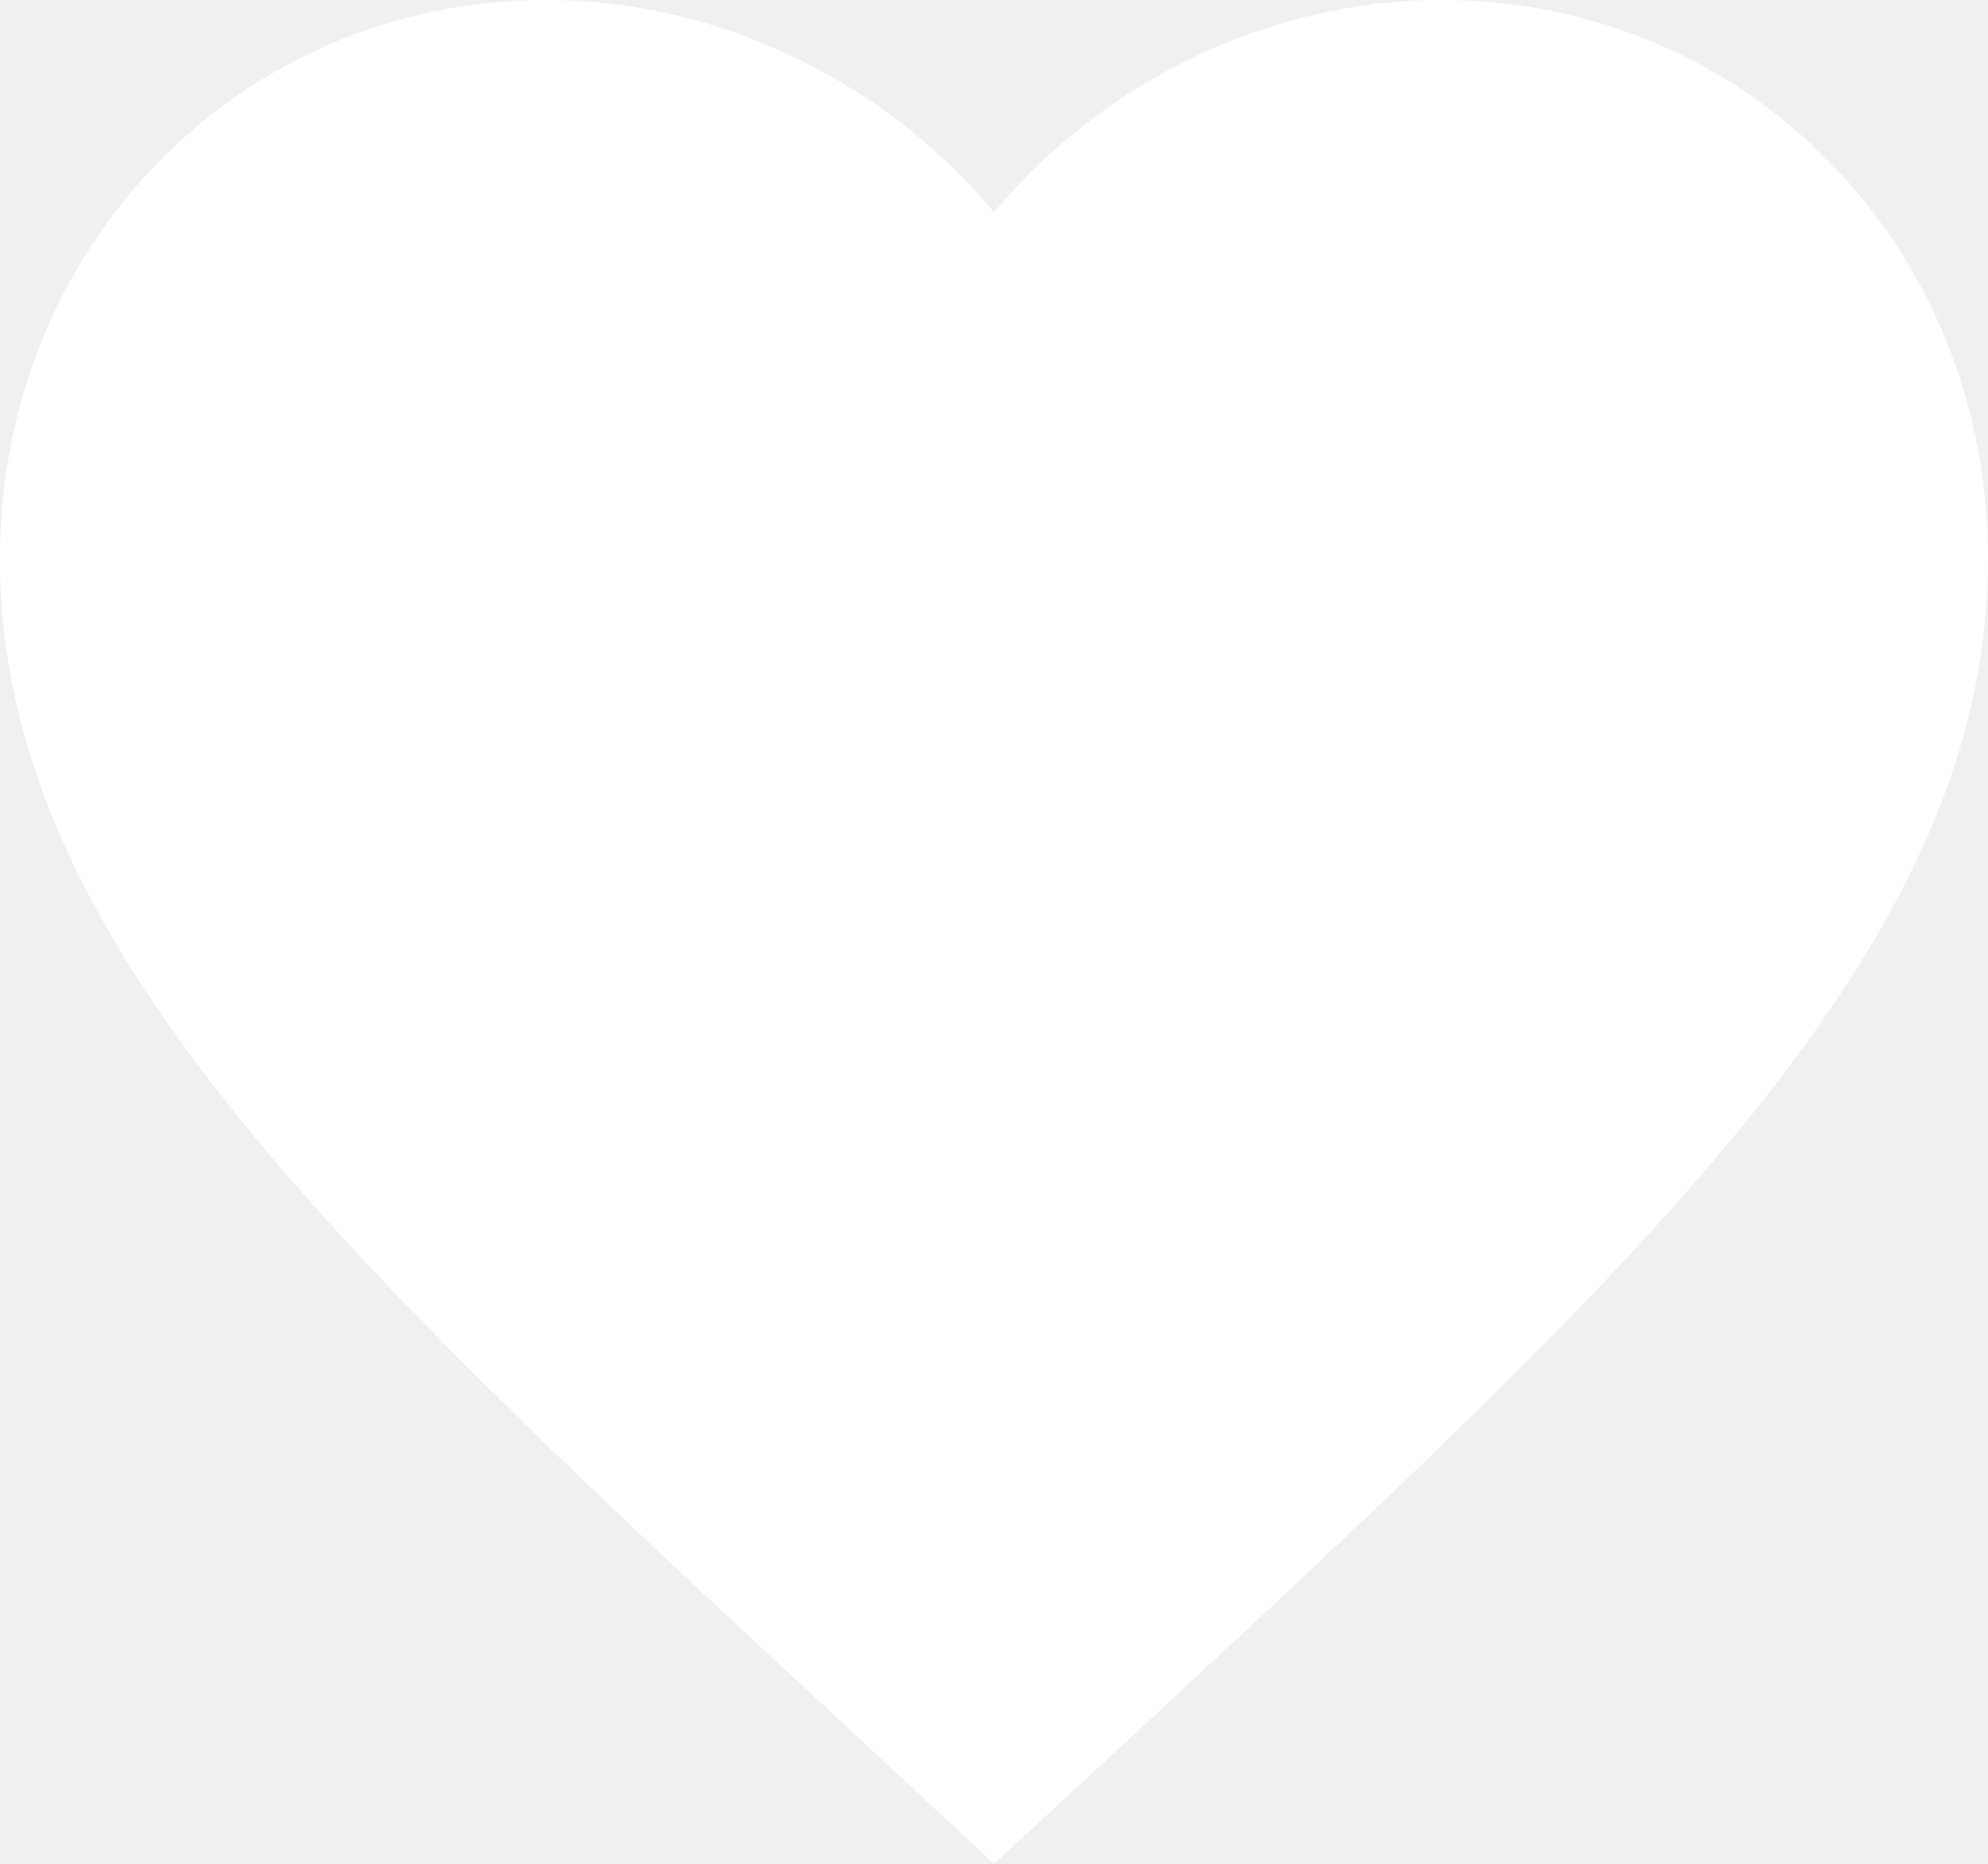
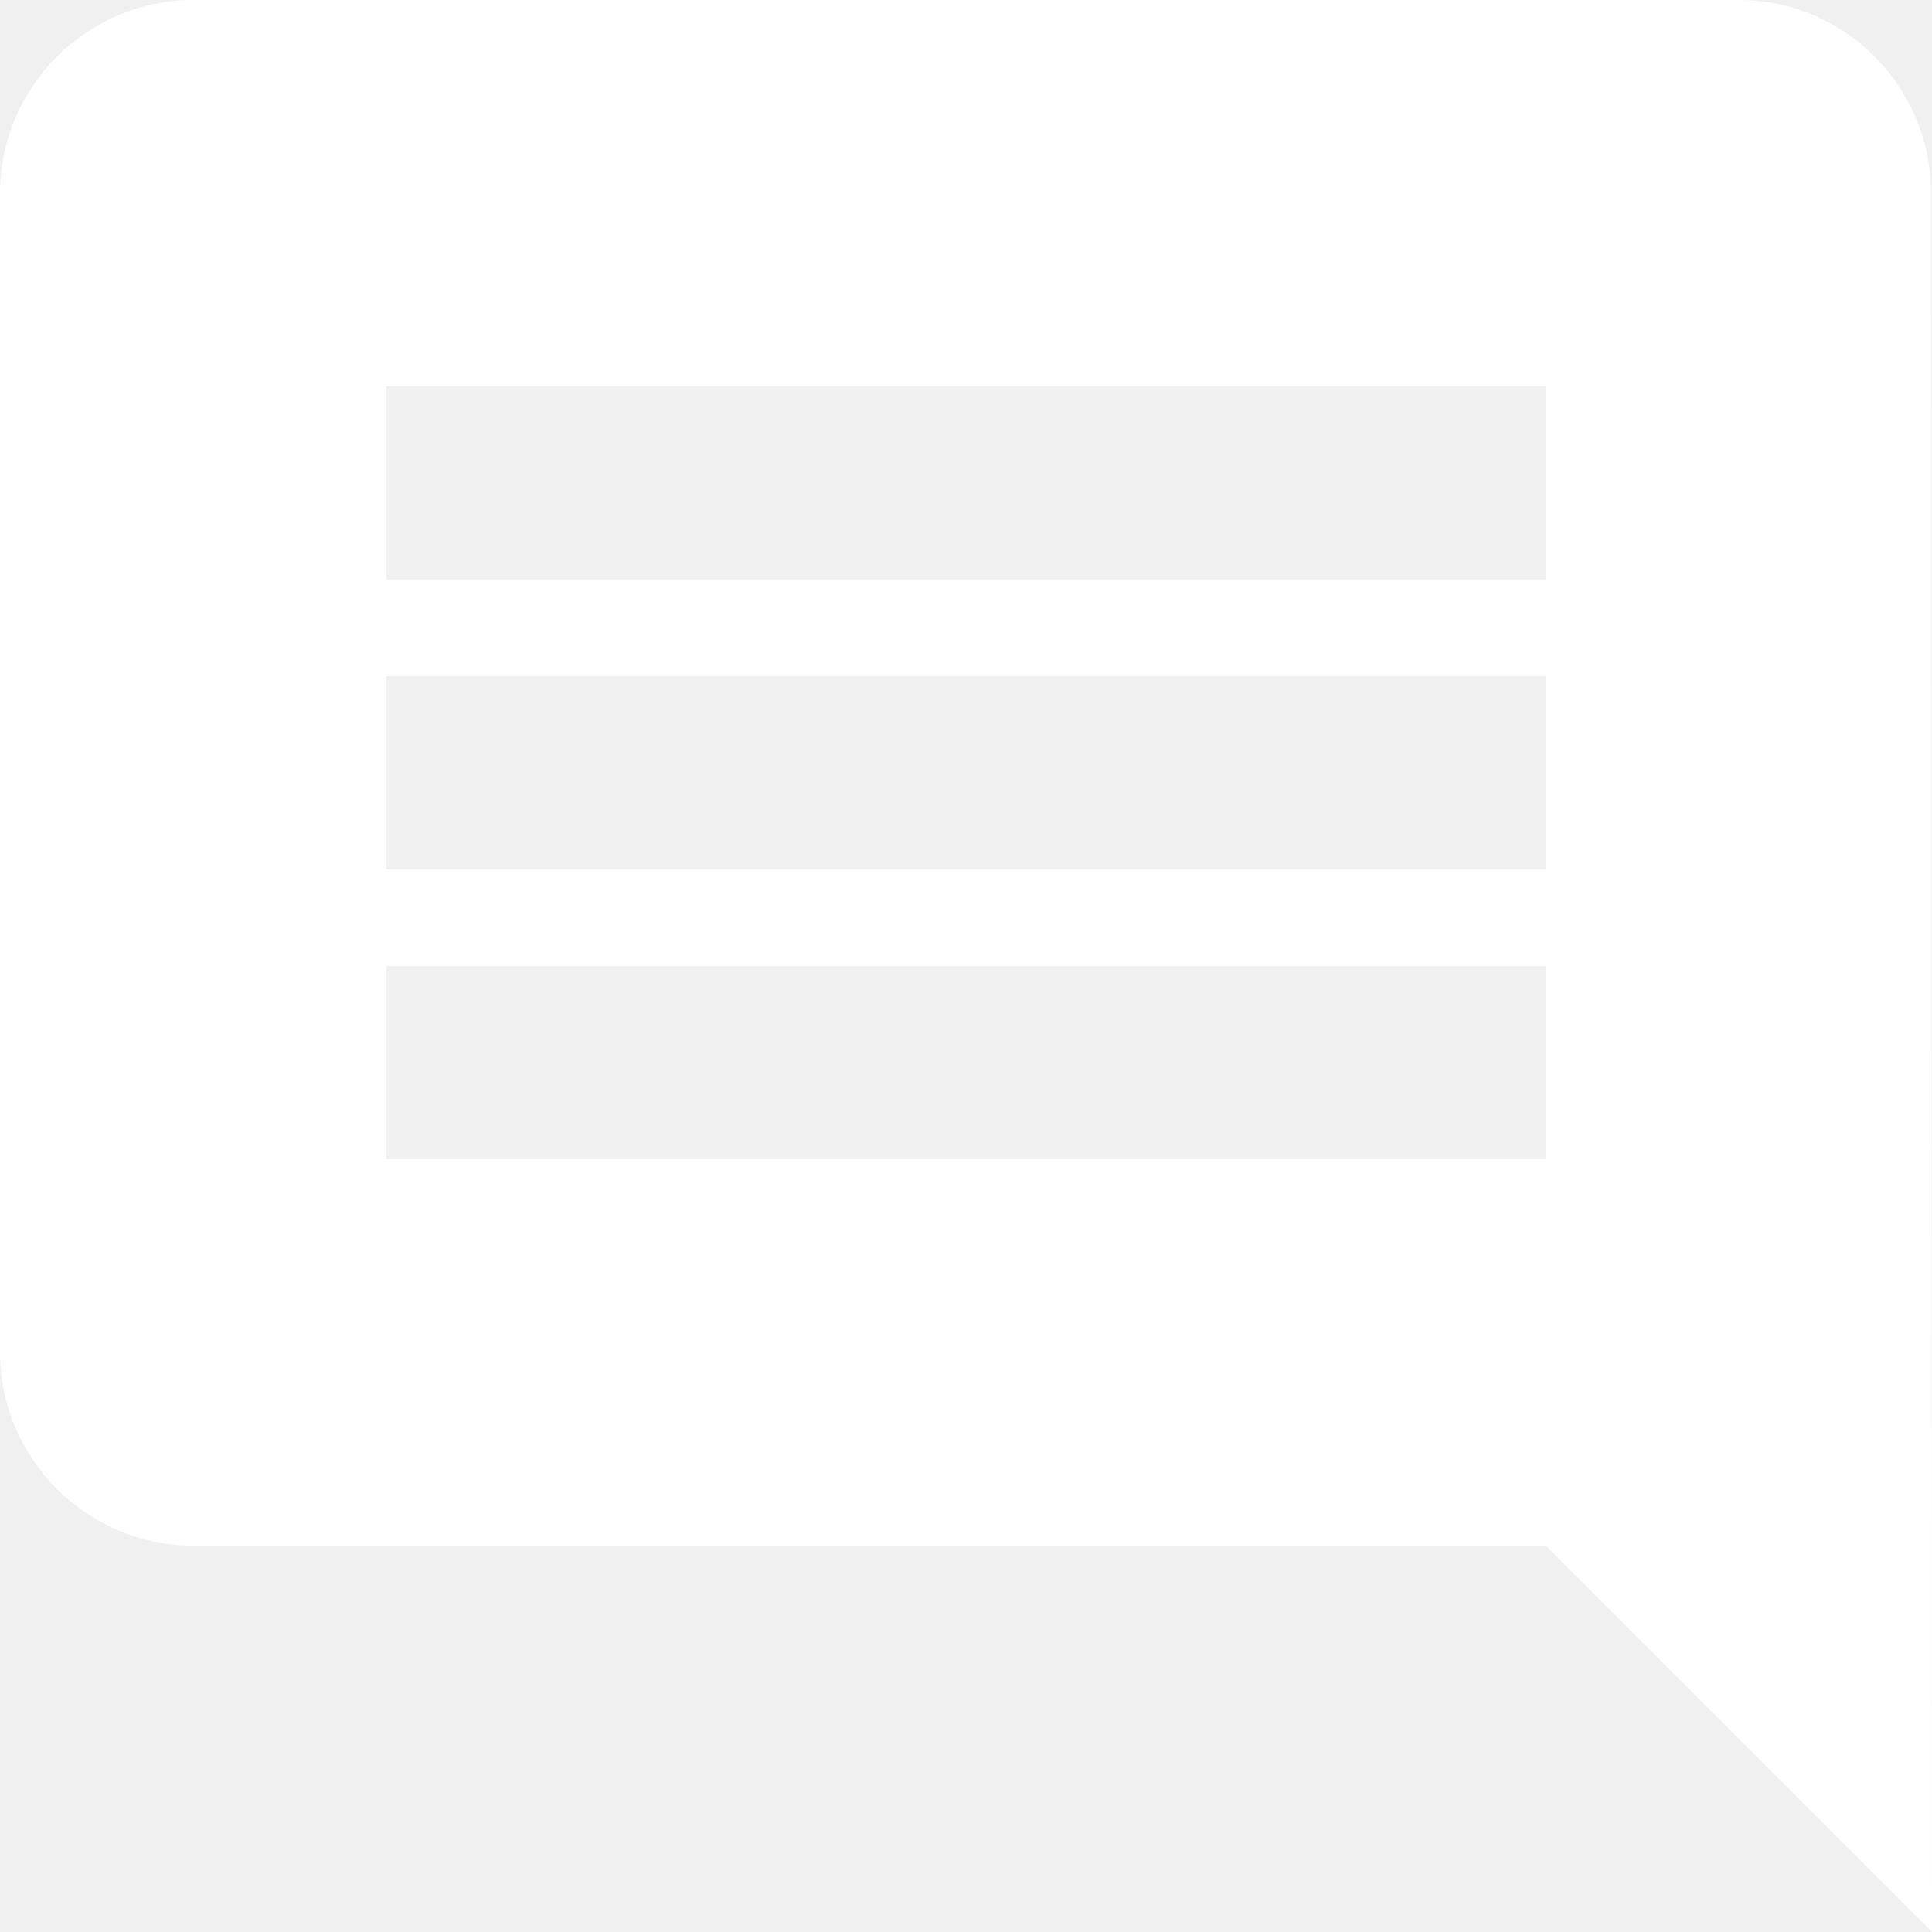
- <svg xmlns="http://www.w3.org/2000/svg" width="16" height="15" viewBox="0 0 16 15" fill="none">
-   <path d="M8 15L6.84 13.921C2.72 10.104 0 7.586 0 4.496C0 1.978 1.936 0 4.4 0C5.792 0 7.128 0.662 8 1.708C8.872 0.662 10.208 0 11.6 0C14.064 0 16 1.978 16 4.496C16 7.586 13.28 10.104 9.16 13.929L8 15Z" fill="white" />
+ <svg xmlns="http://www.w3.org/2000/svg" width="14" height="14" viewBox="0 0 14 14" fill="none">
+   <path fill-rule="evenodd" clip-rule="evenodd" d="M12.6 0C13.37 0 13.993 0.63 13.993 1.4L14 14L11.2 11.2H1.4C0.63 11.2 0 10.57 0 9.8V1.4C0 0.63 0.63 0 1.4 0H12.6ZM2.8 8.4H11.2V7H2.8V8.4ZM11.2 6.3H2.8V4.9H11.2V6.3ZM2.8 4.2H11.2V2.8H2.8V4.2Z" fill="white" />
</svg>
